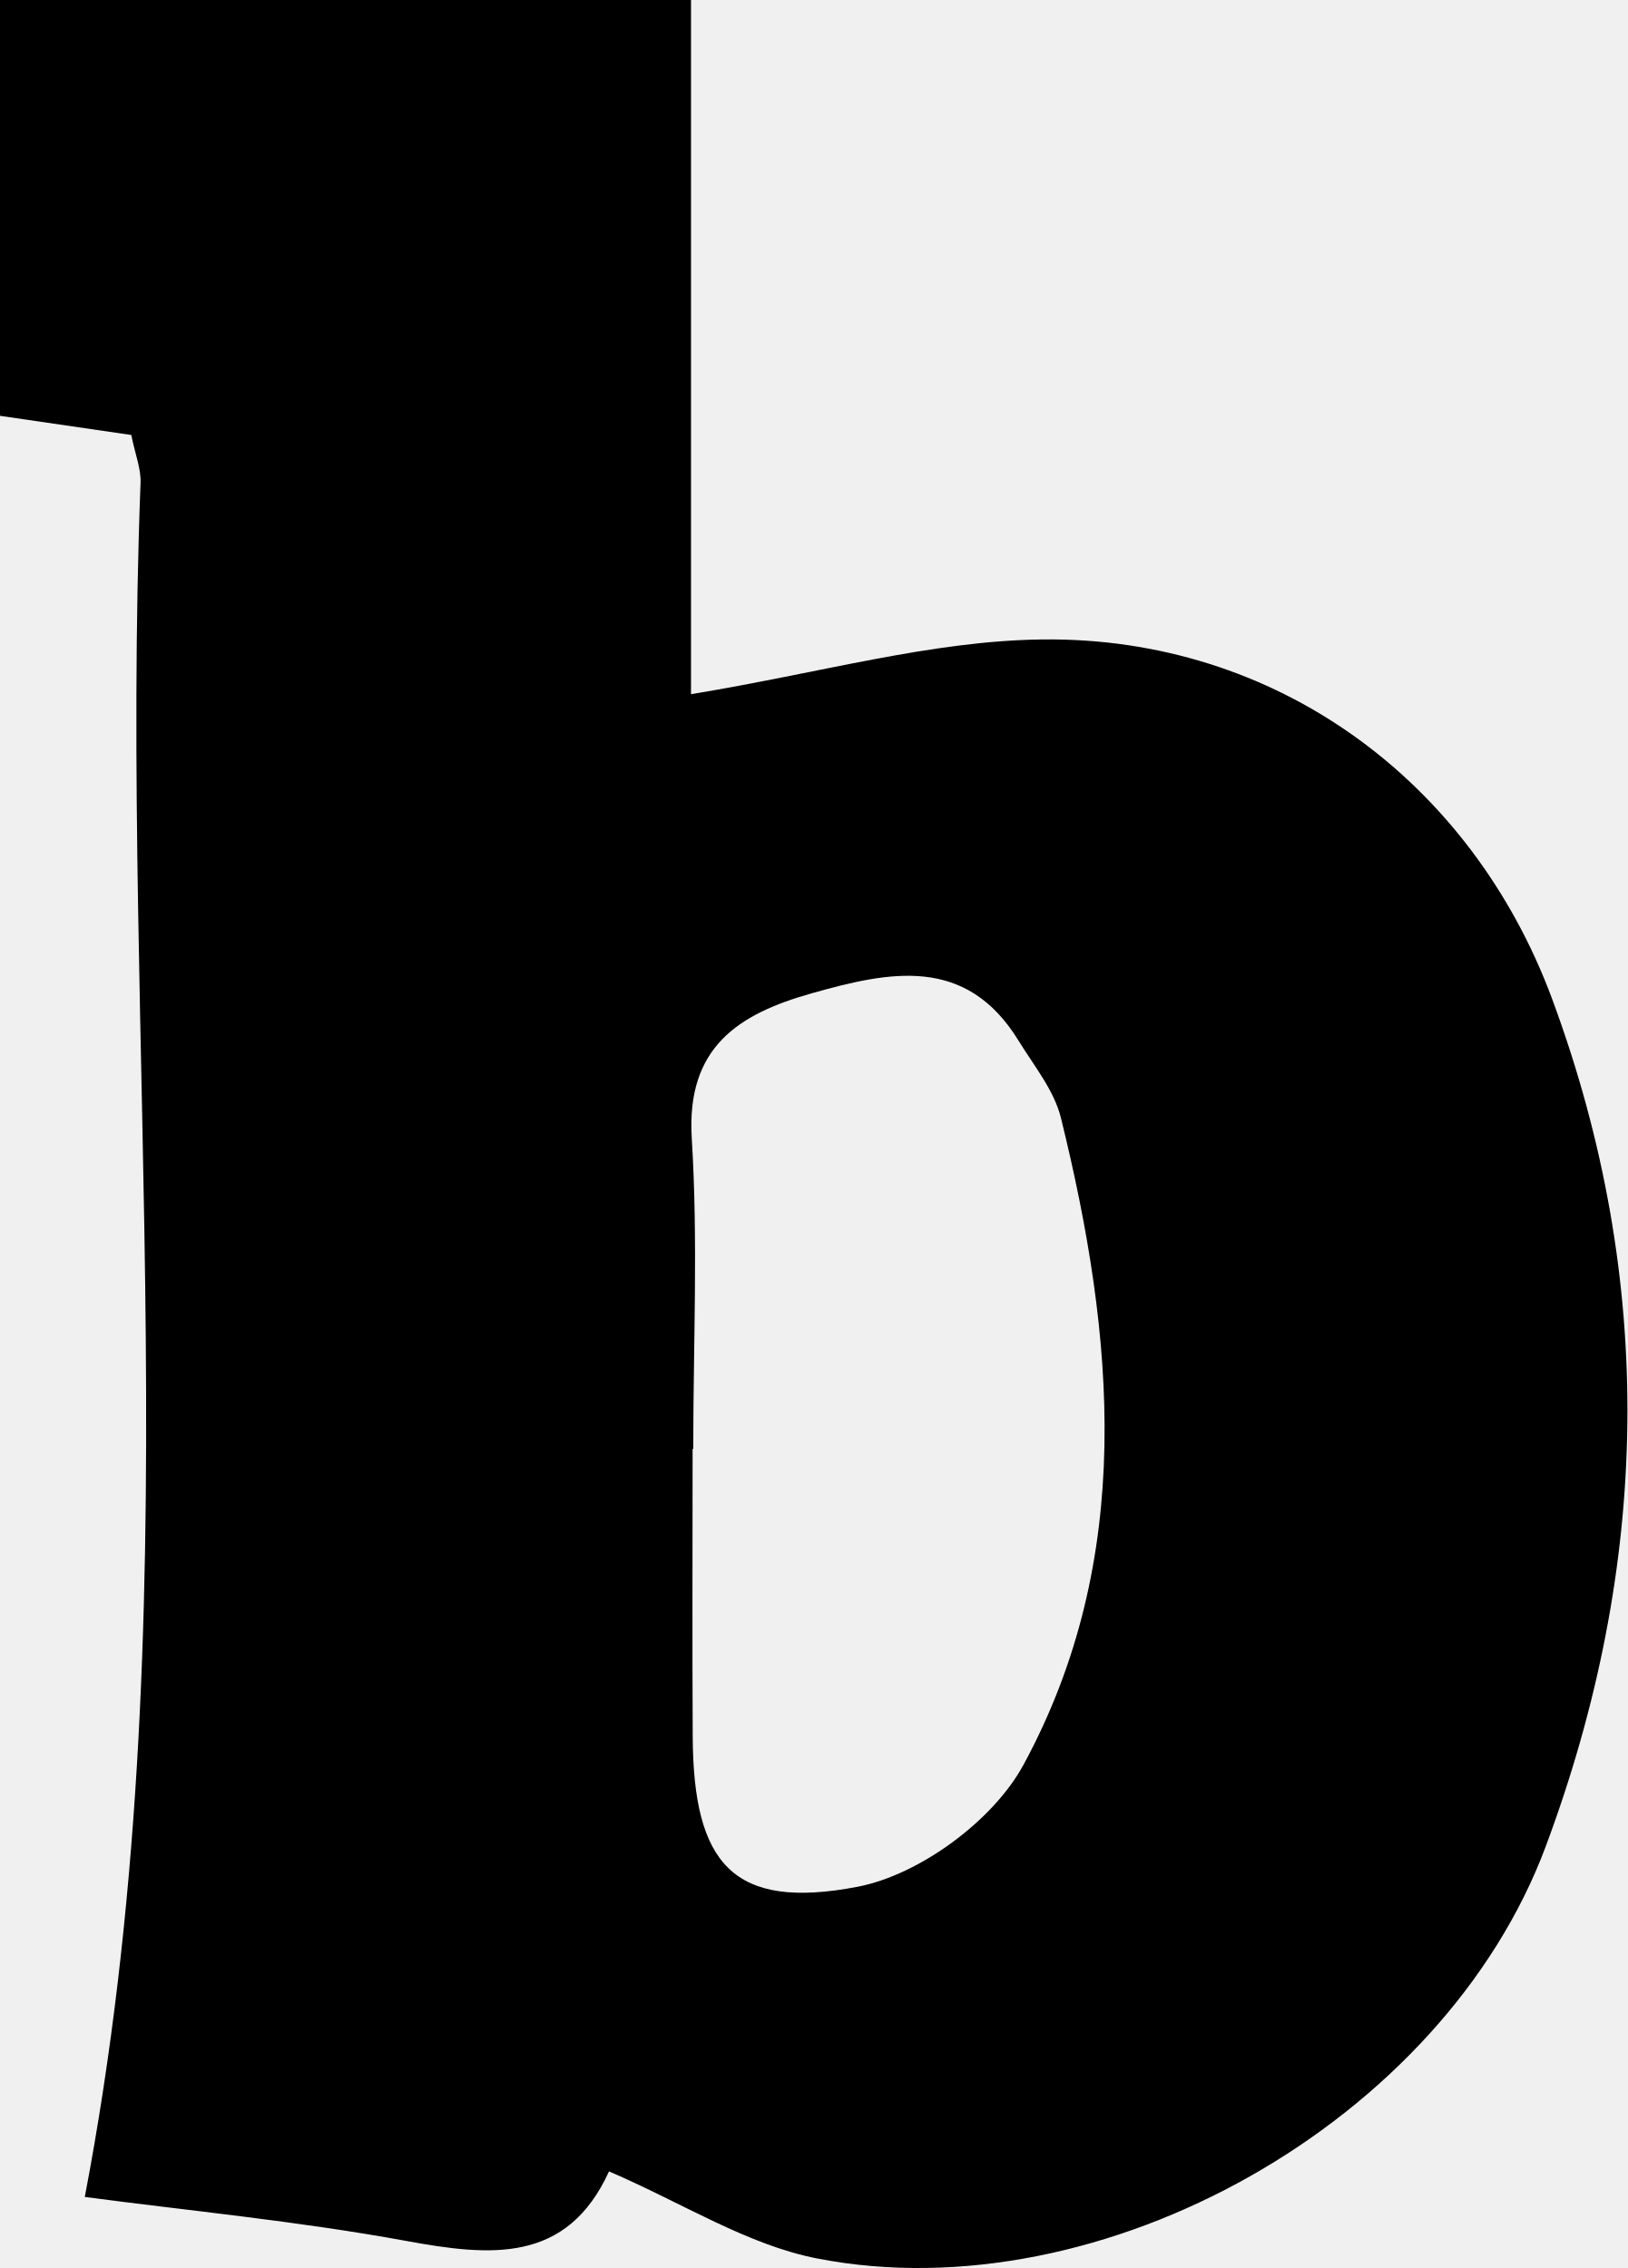
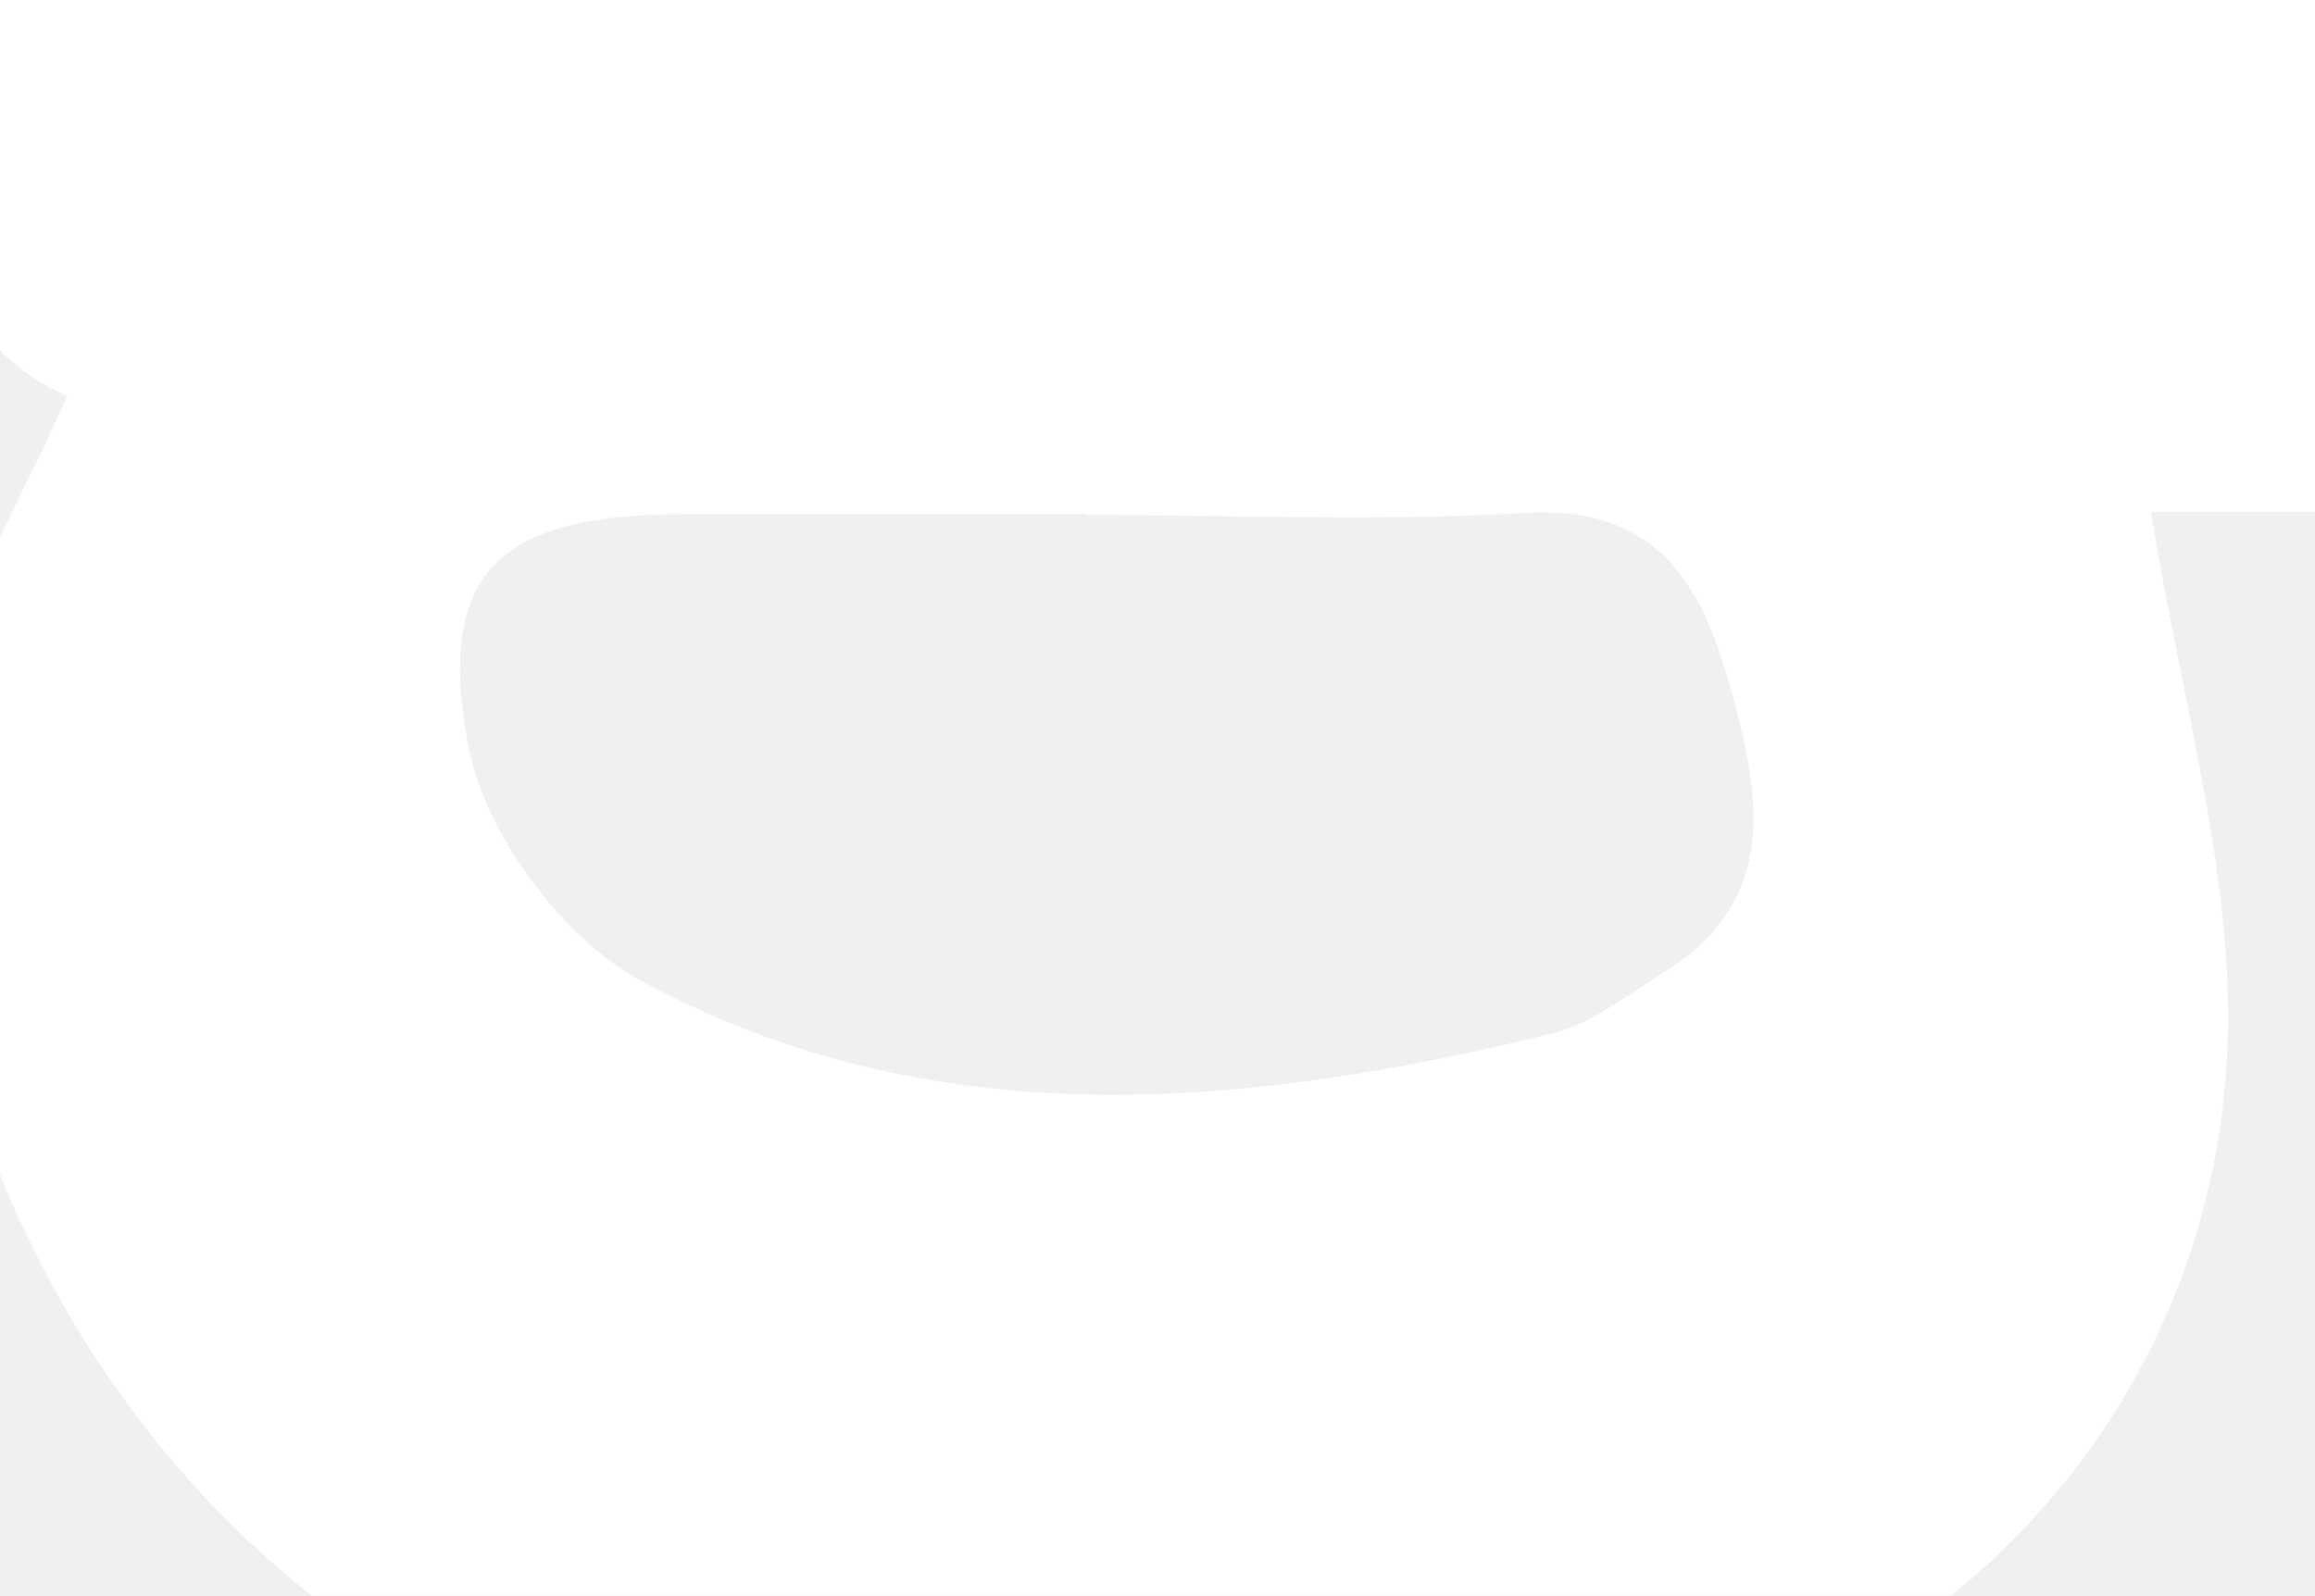
- <svg xmlns="http://www.w3.org/2000/svg" id="Layer_1" data-name="Layer 1" viewBox="0 0 484.82 675.84">
+ <svg xmlns="http://www.w3.org/2000/svg" id="Layer_2" data-name="Layer 2" viewBox="0 0 159.92 110.26">
  <defs>
    <style>
      .cls-1 {
+         fill: #fff;
        stroke-width: 0px;
      }
    </style>
  </defs>
-   <path class="cls-1" d="m181.43,647.05c-12.58,27.54-35.27,25.34-60.44,20.72-32.26-5.91-65.04-9.03-95.73-13.1,32.79-171.74,10.11-341.8,16.61-510.81.16-4.17-1.58-8.42-2.76-14.24-12.96-1.89-25.58-3.74-39.11-5.71V0h205.85v206.86c38.66-6.35,71.55-15.9,104.56-16.31,69.56-.85,127.86,41.99,151.99,107.18,31.18,84.23,29.16,169.05-1.9,252.42-30.58,82.08-132.16,139.29-216.92,122.88-20.94-4.05-40.25-16.56-62.16-25.98Zm25.08-215.31h-.18c0,28.64-.13,57.27.03,85.91.22,37.77,12.04,51.7,49.09,44.59,18.47-3.54,40.41-19.69,49.42-36.3,33.36-61.46,27.28-127.41,11.19-192.79-2.02-8.23-8.04-15.56-12.64-23.05-15.68-25.53-38.54-20.61-61.6-14.11-21.79,6.14-37.43,16.02-35.74,43.25,1.9,30.72.44,61.65.44,92.49Z" />
+   <g id="artboard_18" data-name="artboard 18">
+     <path class="cls-1" d="m159.92,0H0v24.2c1.14,1.2,2.65,2.27,4.63,3.17-1.45,3.38-3.12,6.57-4.63,9.71v44.08c4.55,11.34,12.1,21.7,21.56,29.1h113.21c12.08-9.77,19.34-24.27,19.14-40.71-.13-10.79-3.26-21.55-5.33-34.19h11.34V0Zm-45.11,67.27c-2.45,1.5-4.85,3.47-7.54,4.13-21.38,5.26-42.95,7.25-63.04-3.66-5.43-2.95-10.71-10.12-11.87-16.16-2.32-12.12,2.23-15.98,14.58-16.05,9.36-.05,18.73-.01,28.09-.01v.06c10.08,0,20.2.48,30.25-.14,8.9-.55,12.13,4.56,14.14,11.69,2.13,7.54,3.74,15.02-4.61,20.14Z" />
+   </g>
</svg>
